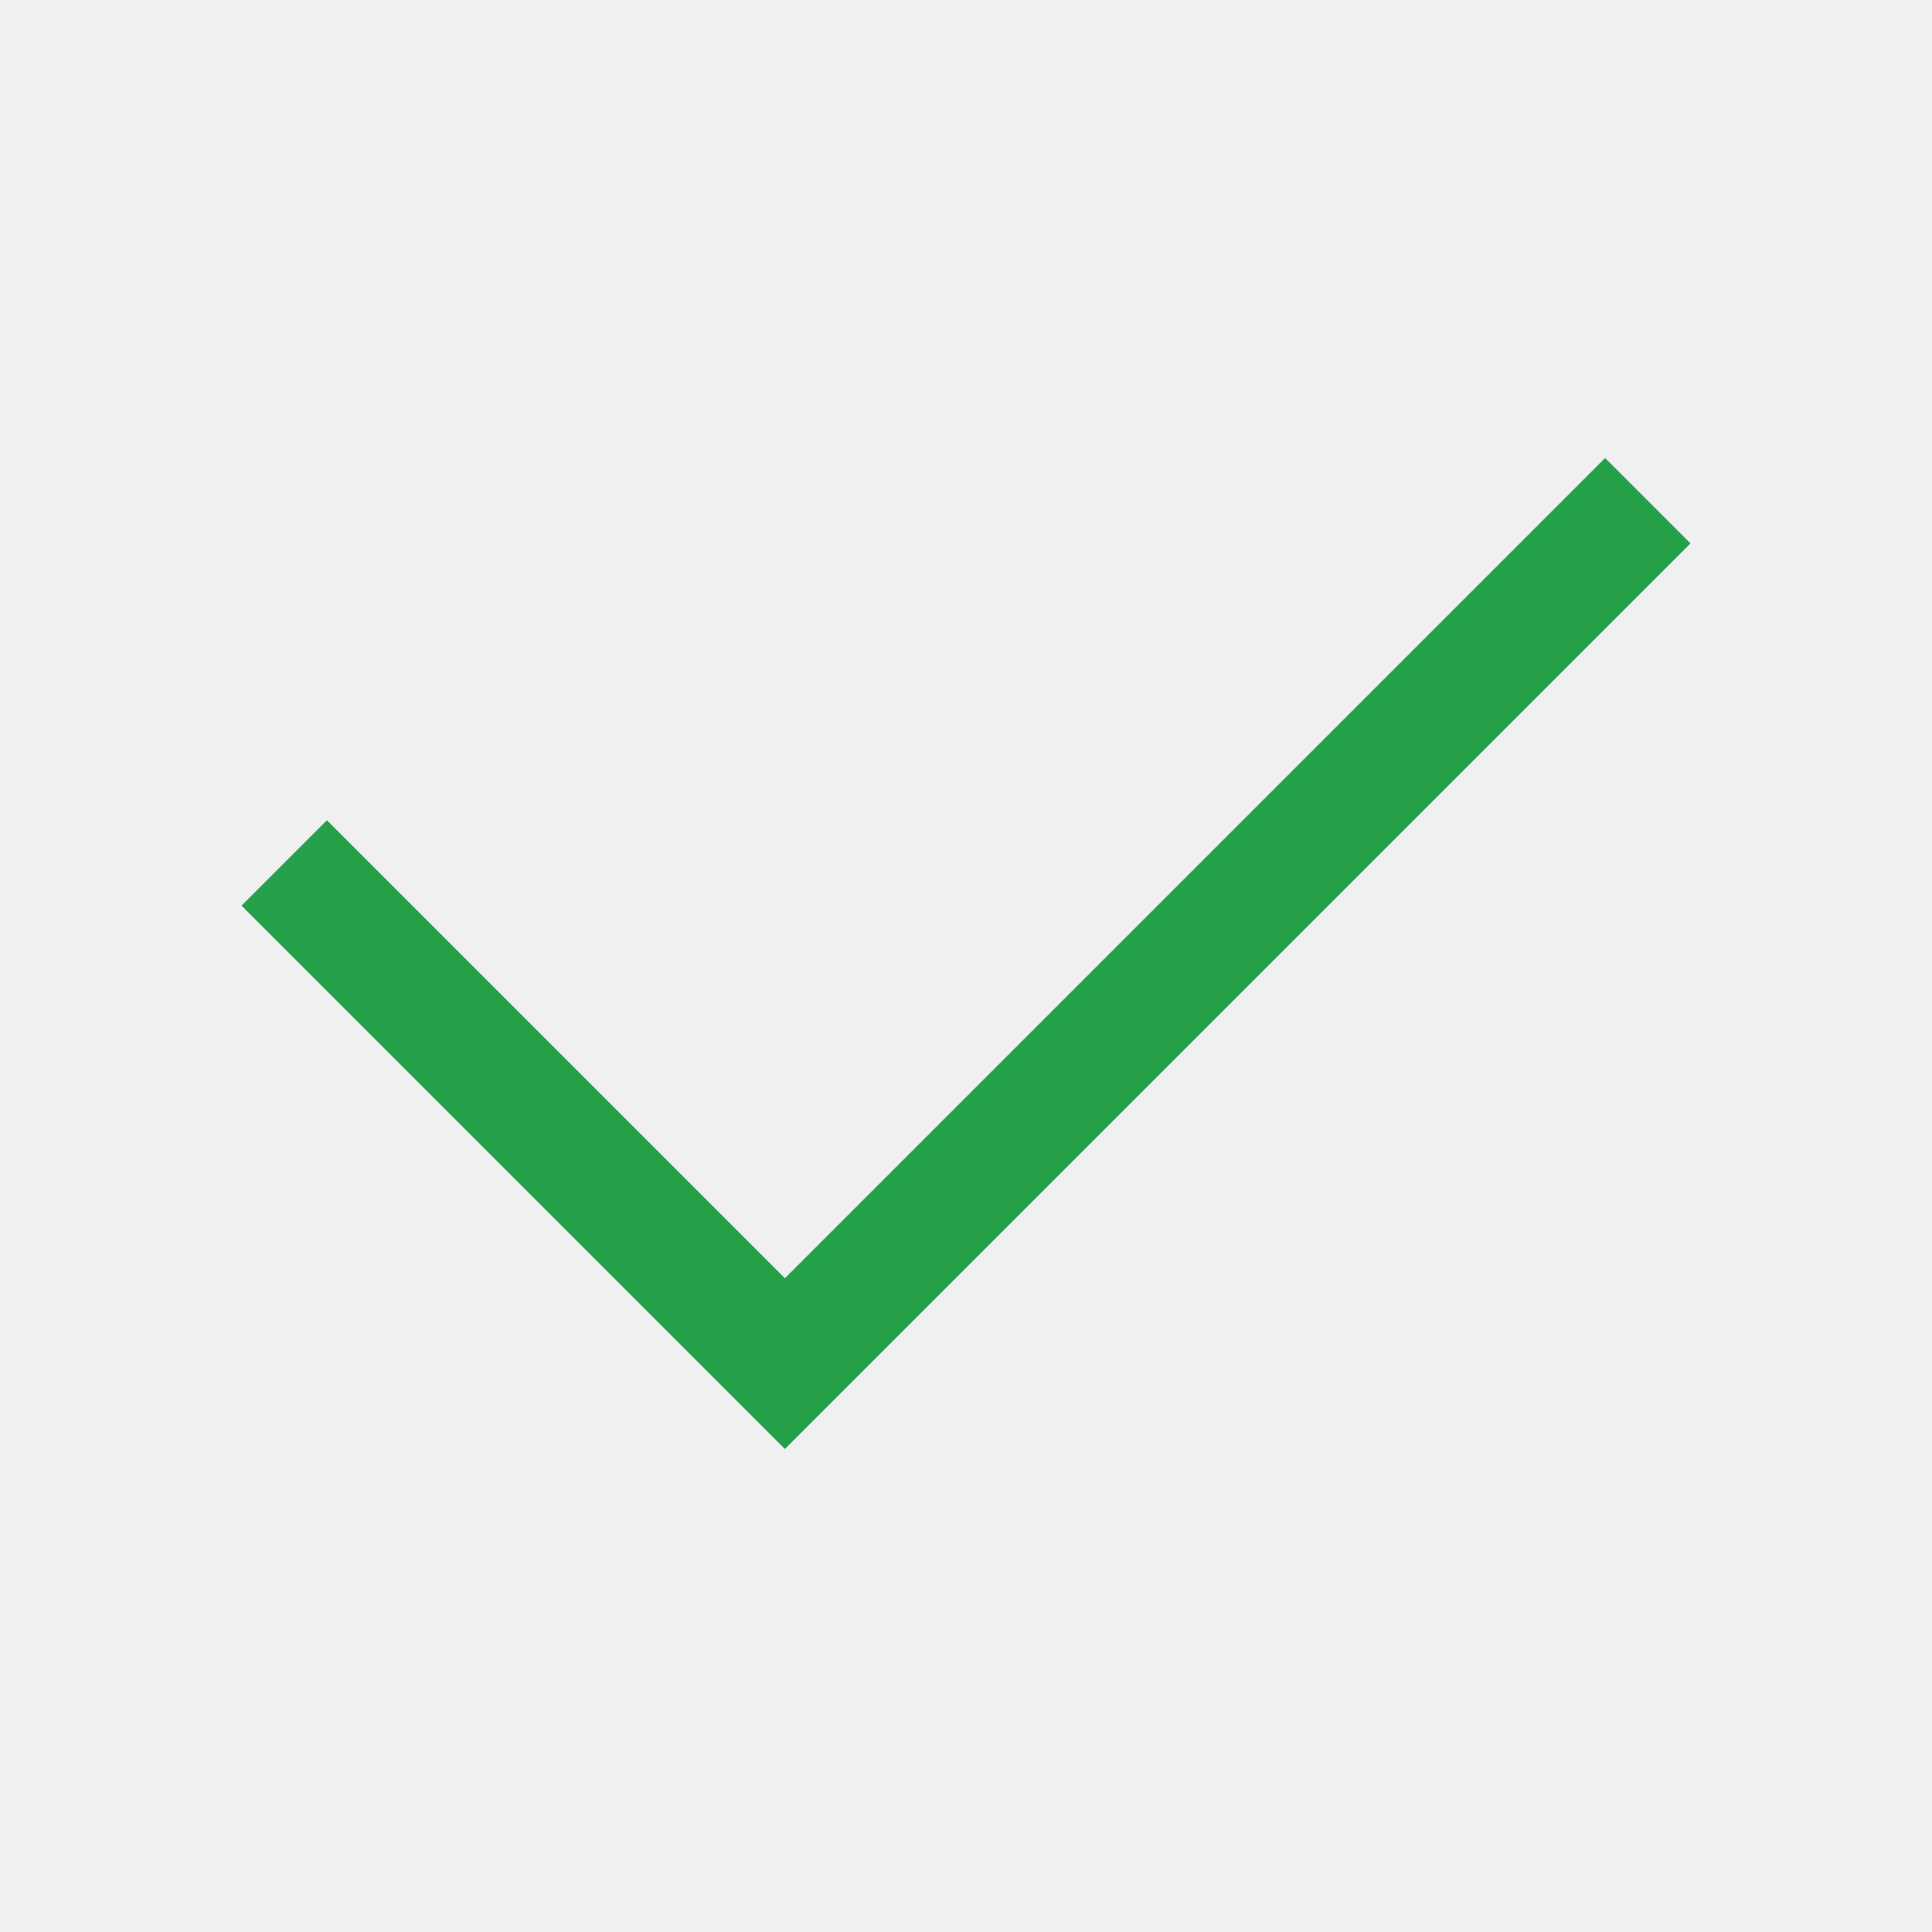
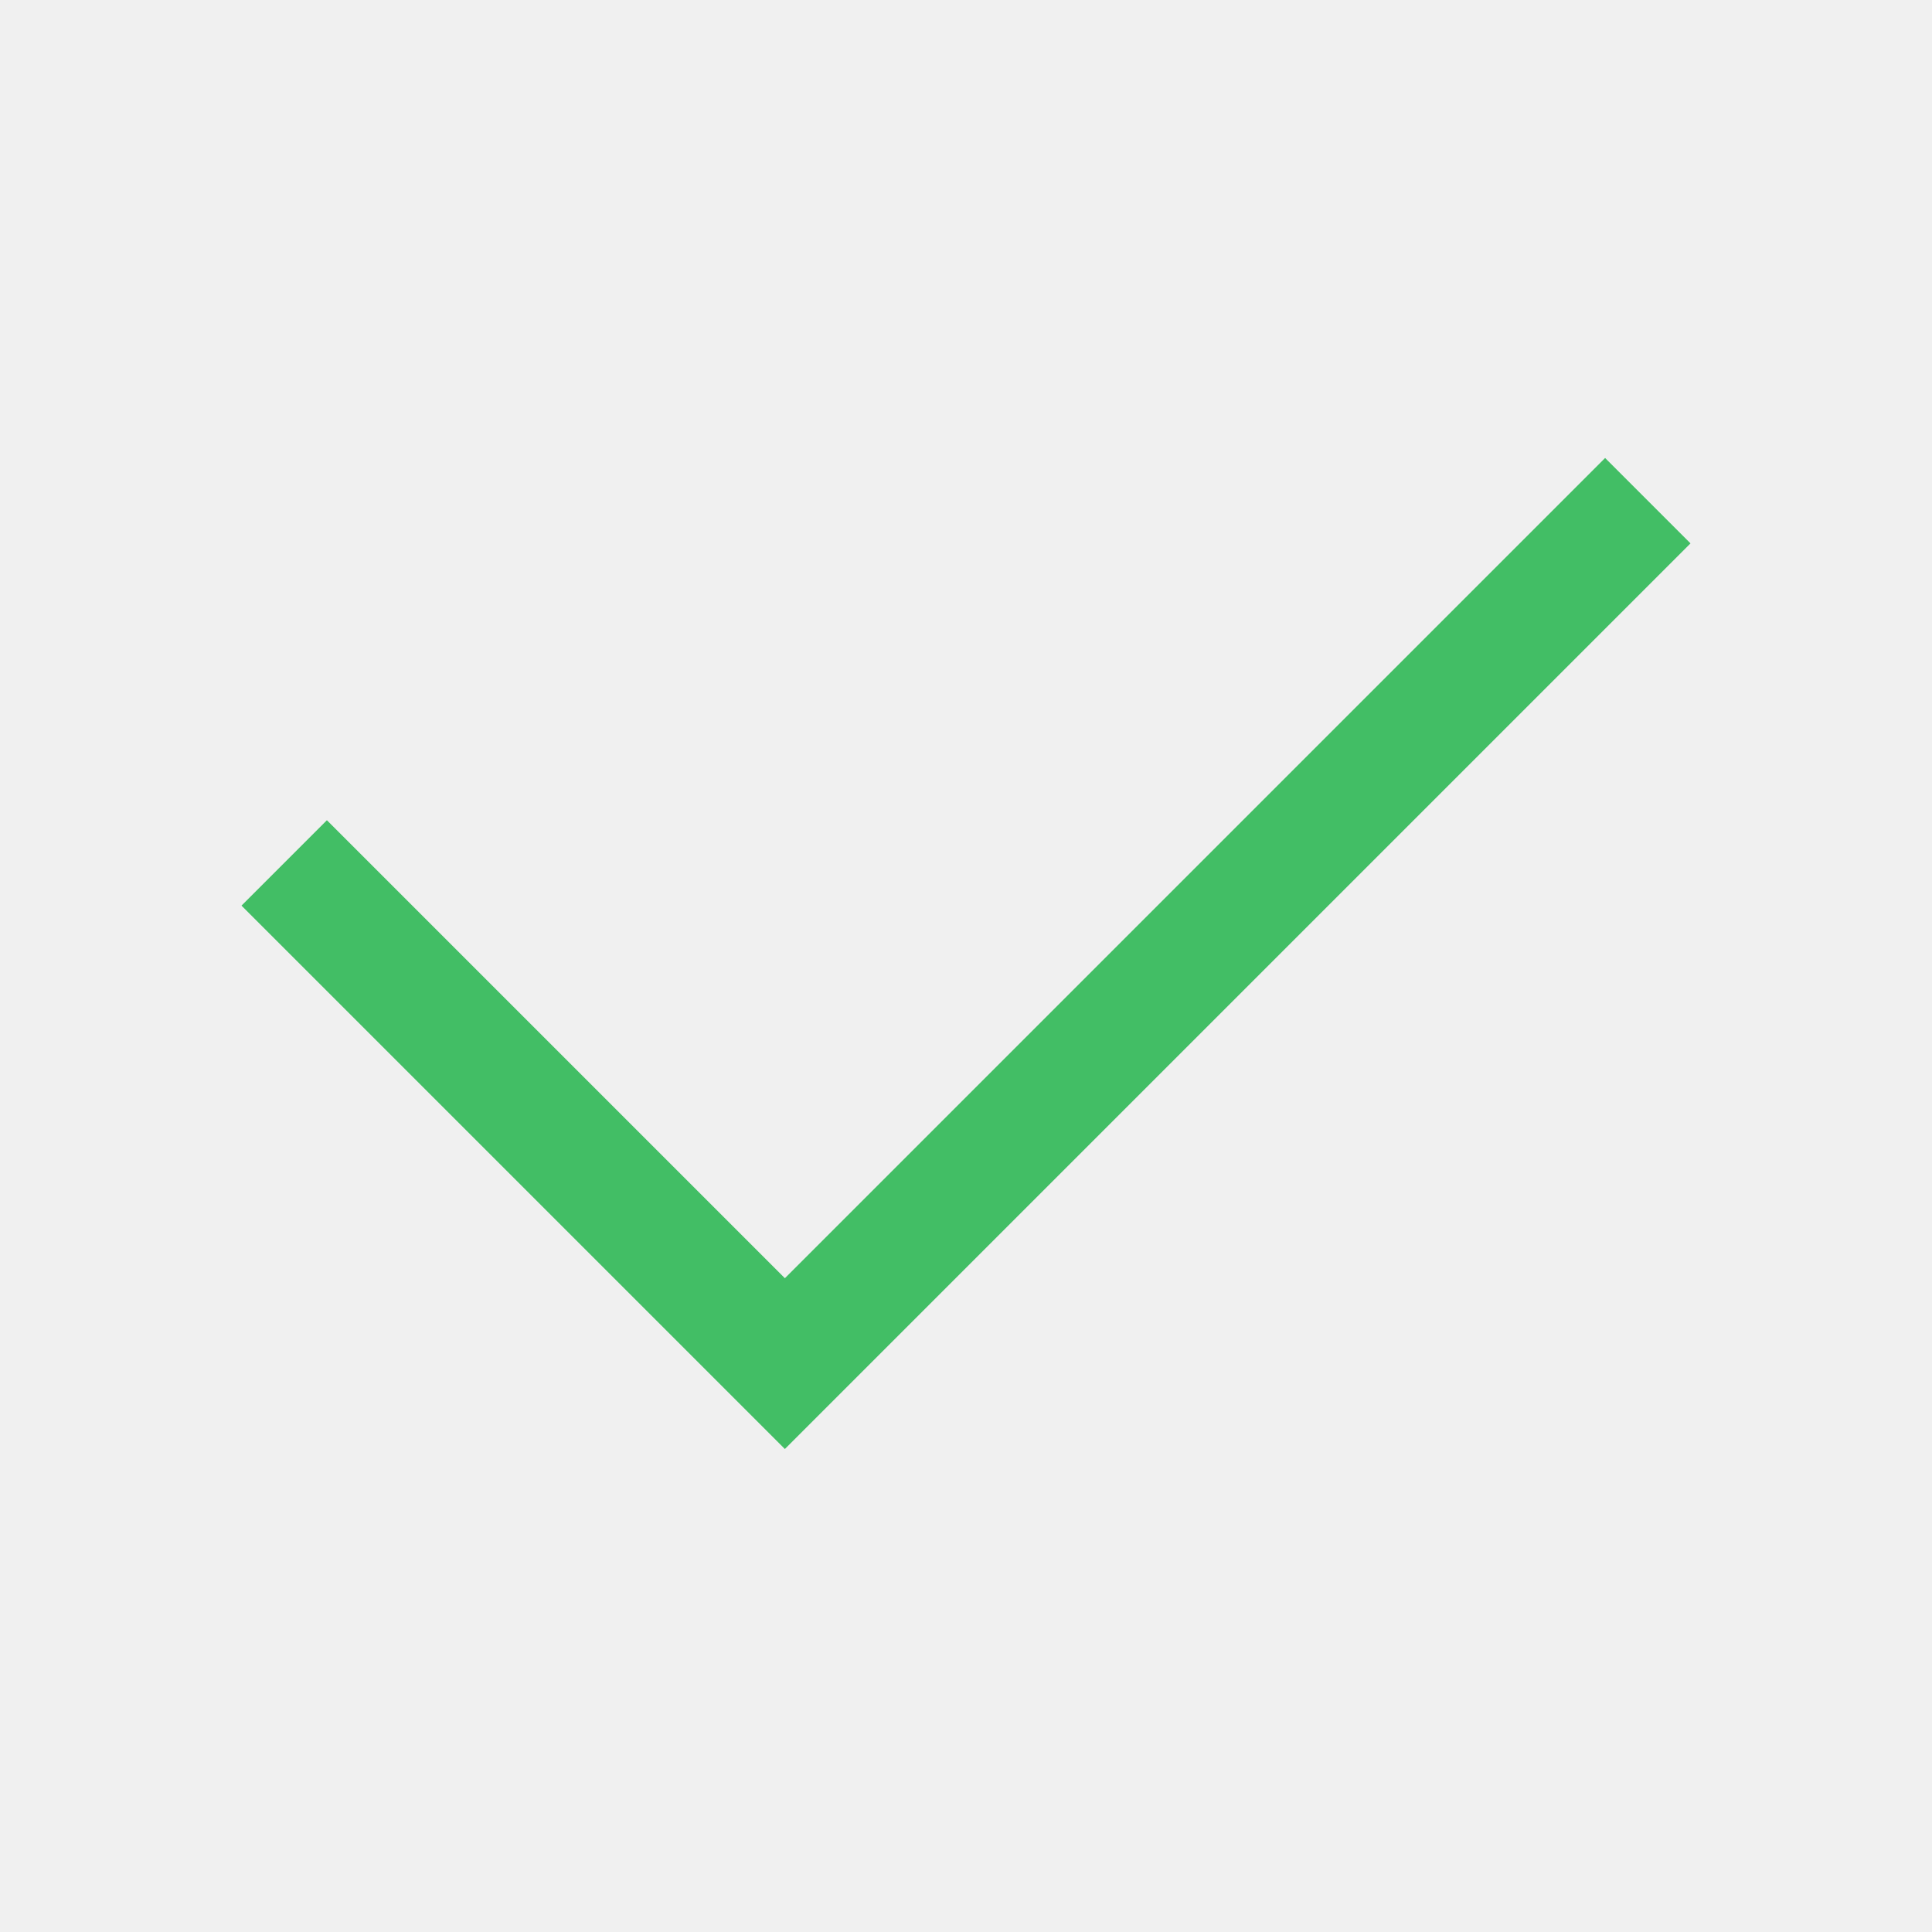
- <svg xmlns="http://www.w3.org/2000/svg" width="20px" height="20px" viewBox="0 0 20 20" version="1.1">
-   <g id="Structure" stroke="none" stroke-width="1" fill="none" fill-rule="evenodd">
-     <polygon id="Path" fill="#24a148" fill-rule="nonzero" points="8.125 15 2.5 9.375 3.384 8.491 8.125 13.232 16.616 4.741 17.5 5.625" />
-     <rect id="_Transparent_Rectangle_" x="0" y="0" width="20" height="20" />
+ <svg xmlns="http://www.w3.org/2000/svg" width="20" height="20" viewBox="0 0 20 20" fill="none">
+   <g clip-path="url(#clip0_13_983)">
+     <path d="M8.125 15L2.5 9.375L3.384 8.491L8.125 13.232L16.616 4.741L17.5 5.625L8.125 15Z" fill="#42BE65" />
  </g>
+   <defs>
+     <clipPath id="clip0_13_983">
+       <rect width="20" height="20" fill="white" />
+     </clipPath>
+   </defs>
</svg>
